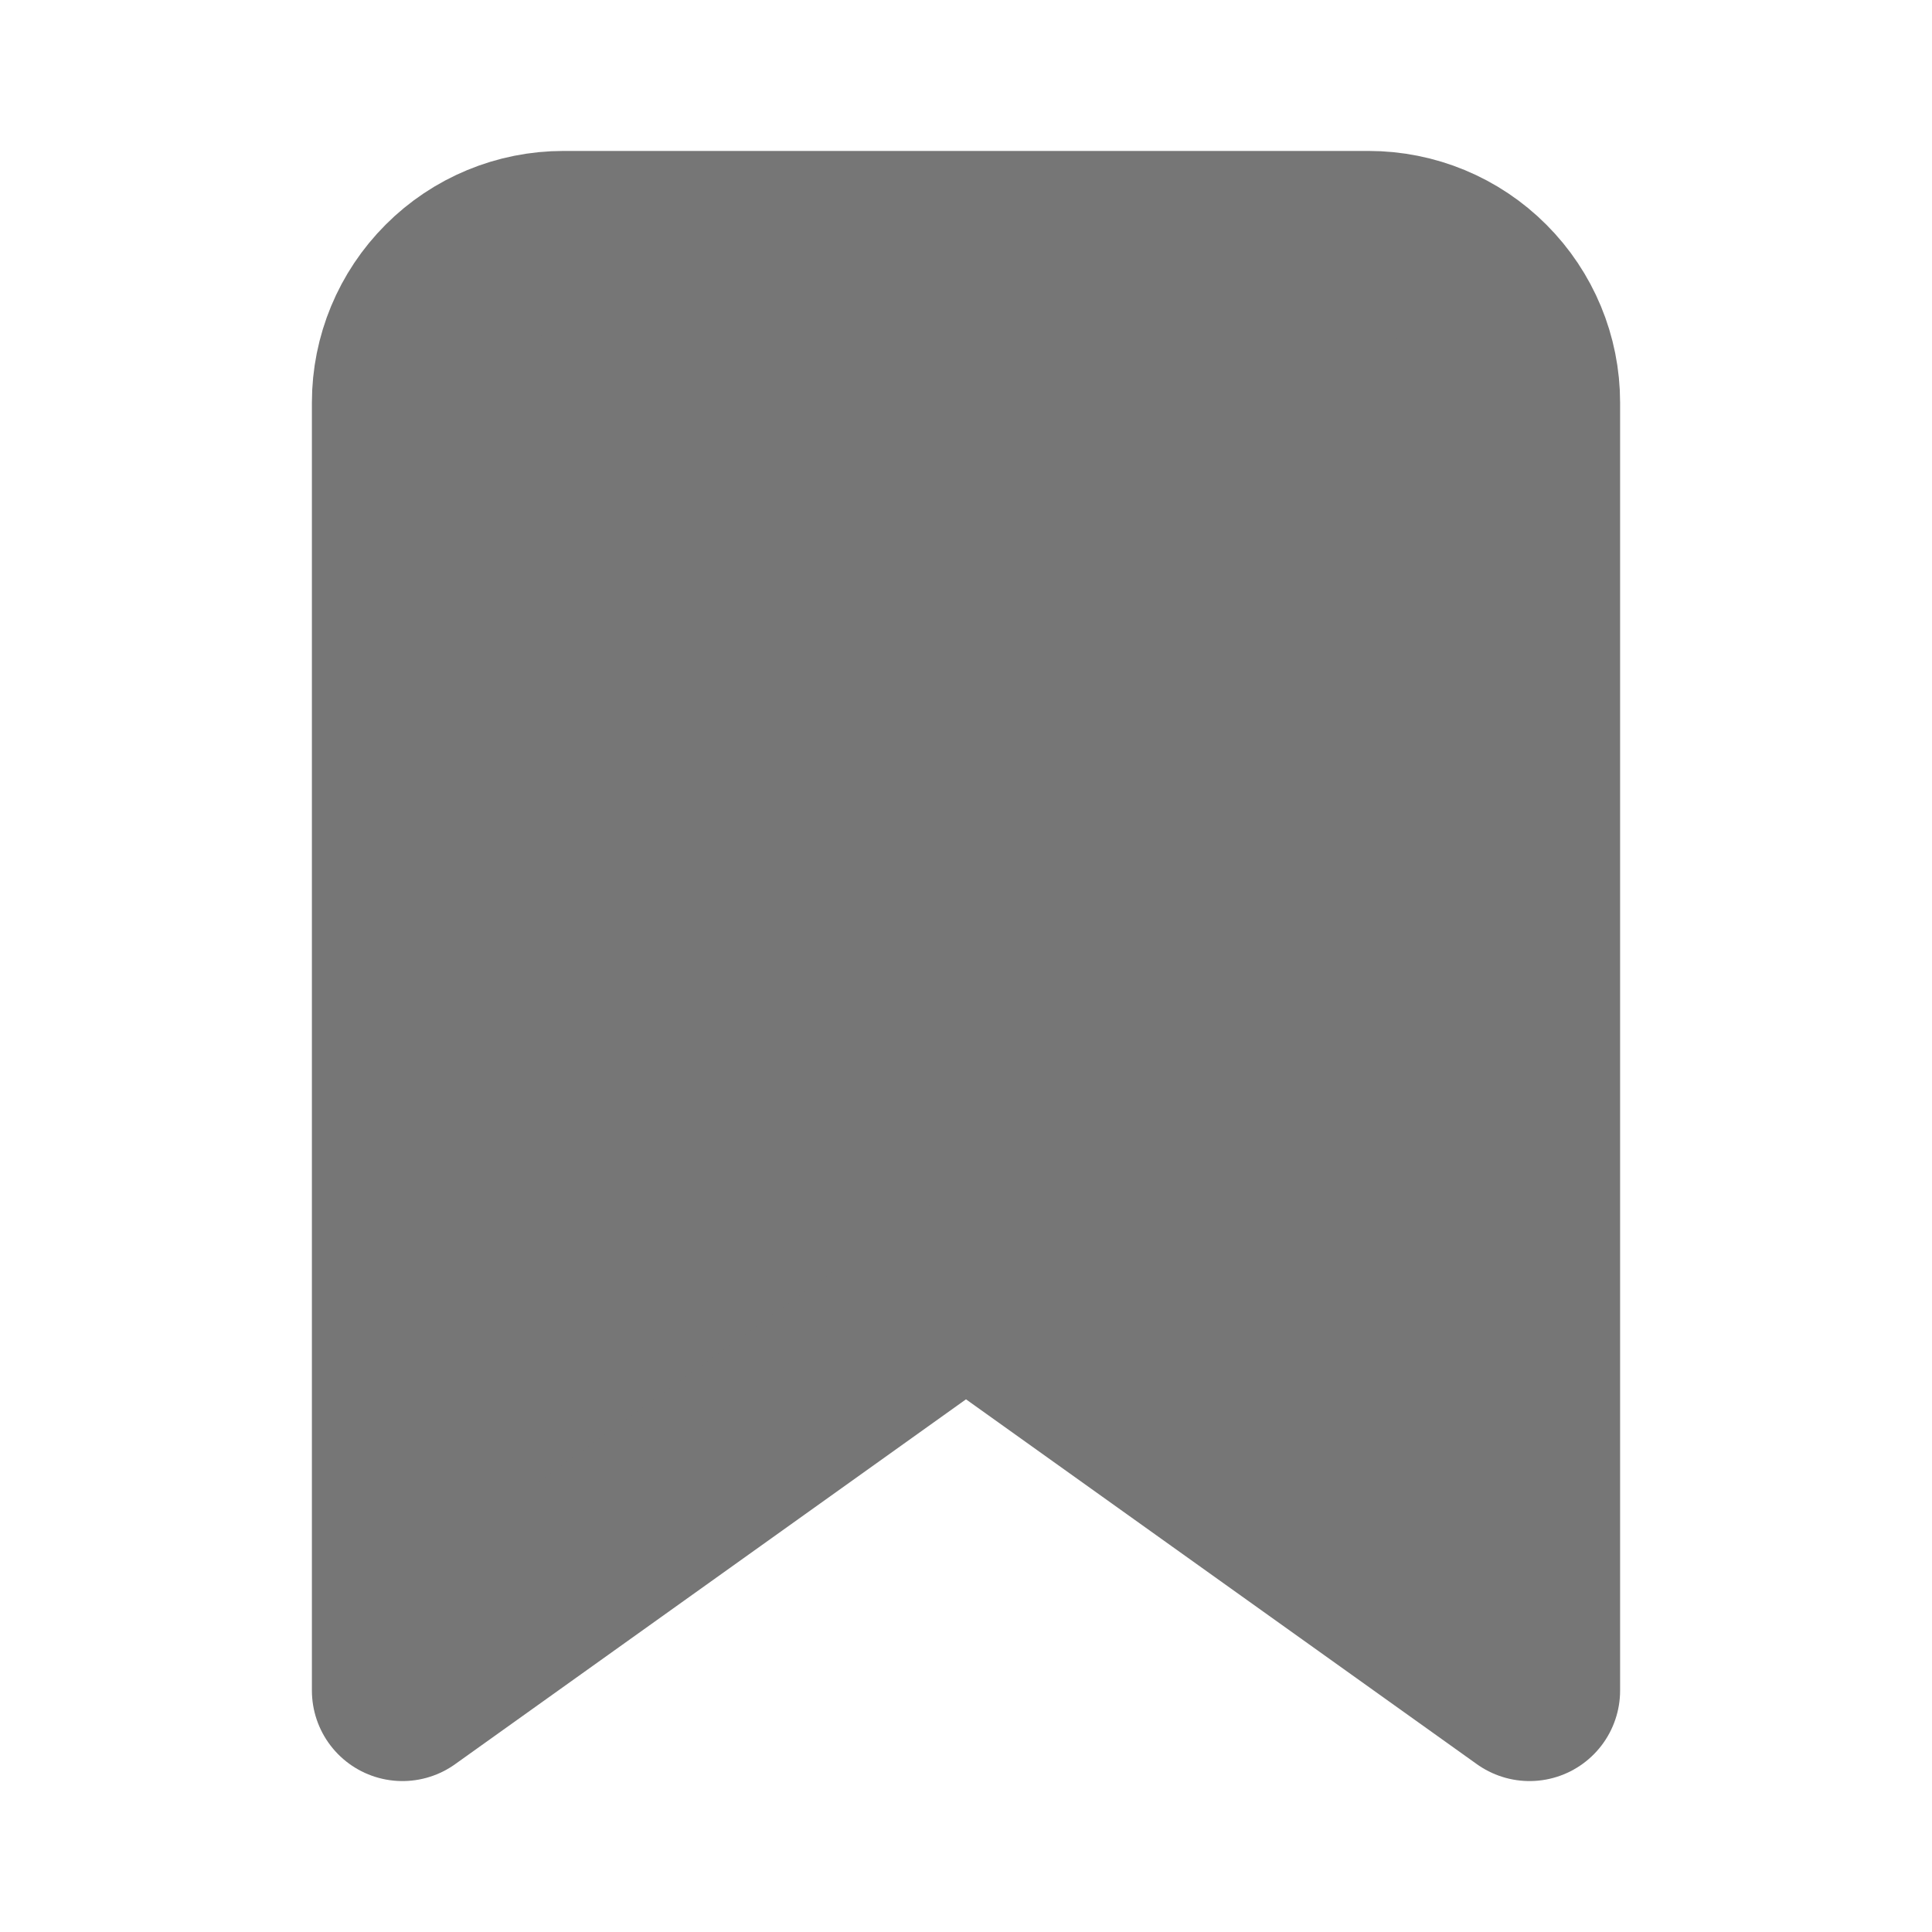
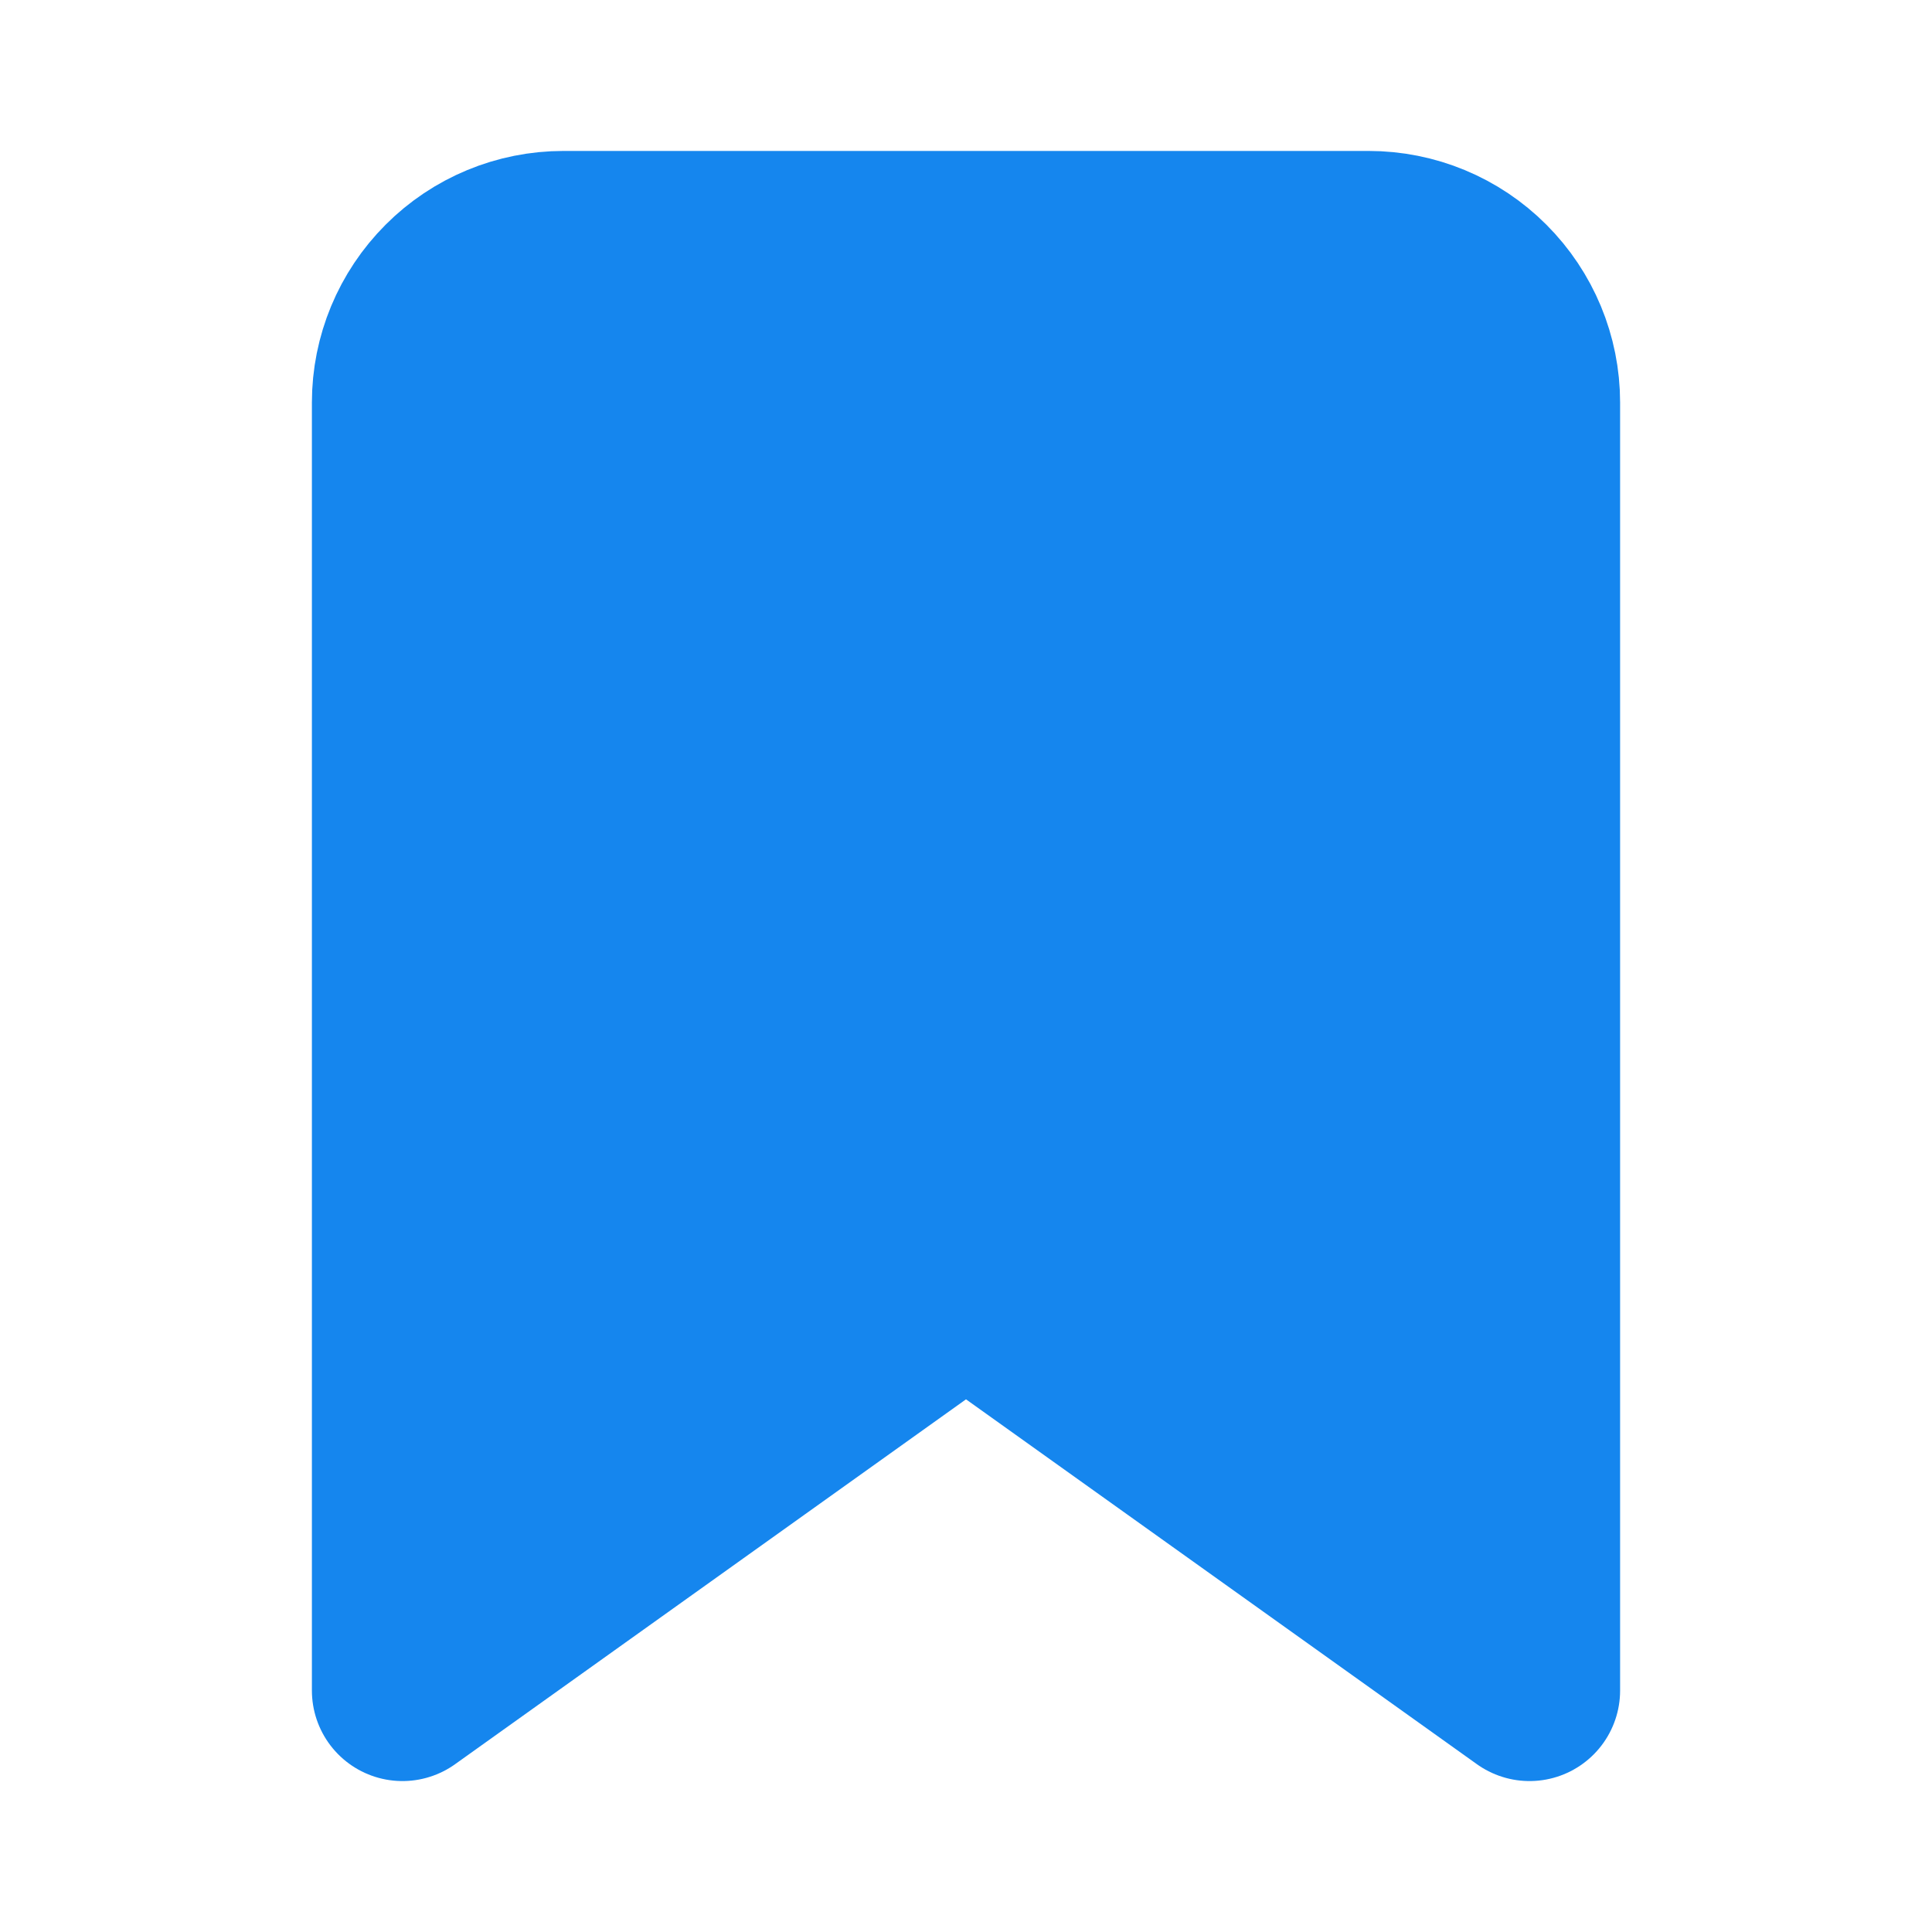
<svg xmlns="http://www.w3.org/2000/svg" width="16" height="16" viewBox="0 0 16 16" fill="none">
-   <path d="M12.667 14L8 10.667L3.333 14V3.333C3.333 2.98 3.474 2.641 3.724 2.391C3.974 2.14 4.313 2 4.667 2H11.333C11.687 2 12.026 2.14 12.276 2.391C12.526 2.641 12.667 2.98 12.667 3.333V14Z" fill="#767676" stroke="#767676" stroke-width="1.5" stroke-linecap="round" stroke-linejoin="round" />
+   <path d="M12.667 14L8 10.667L3.333 14V3.333C3.333 2.98 3.474 2.641 3.724 2.391C3.974 2.14 4.313 2 4.667 2H11.333C11.687 2 12.026 2.14 12.276 2.391C12.526 2.641 12.667 2.98 12.667 3.333V14Z" fill="#1586EE" stroke="#1586EE" stroke-width="1.5" stroke-linecap="round" stroke-linejoin="round" />
</svg>
